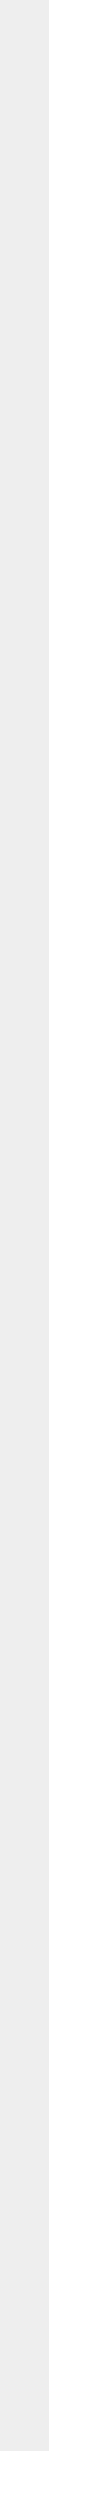
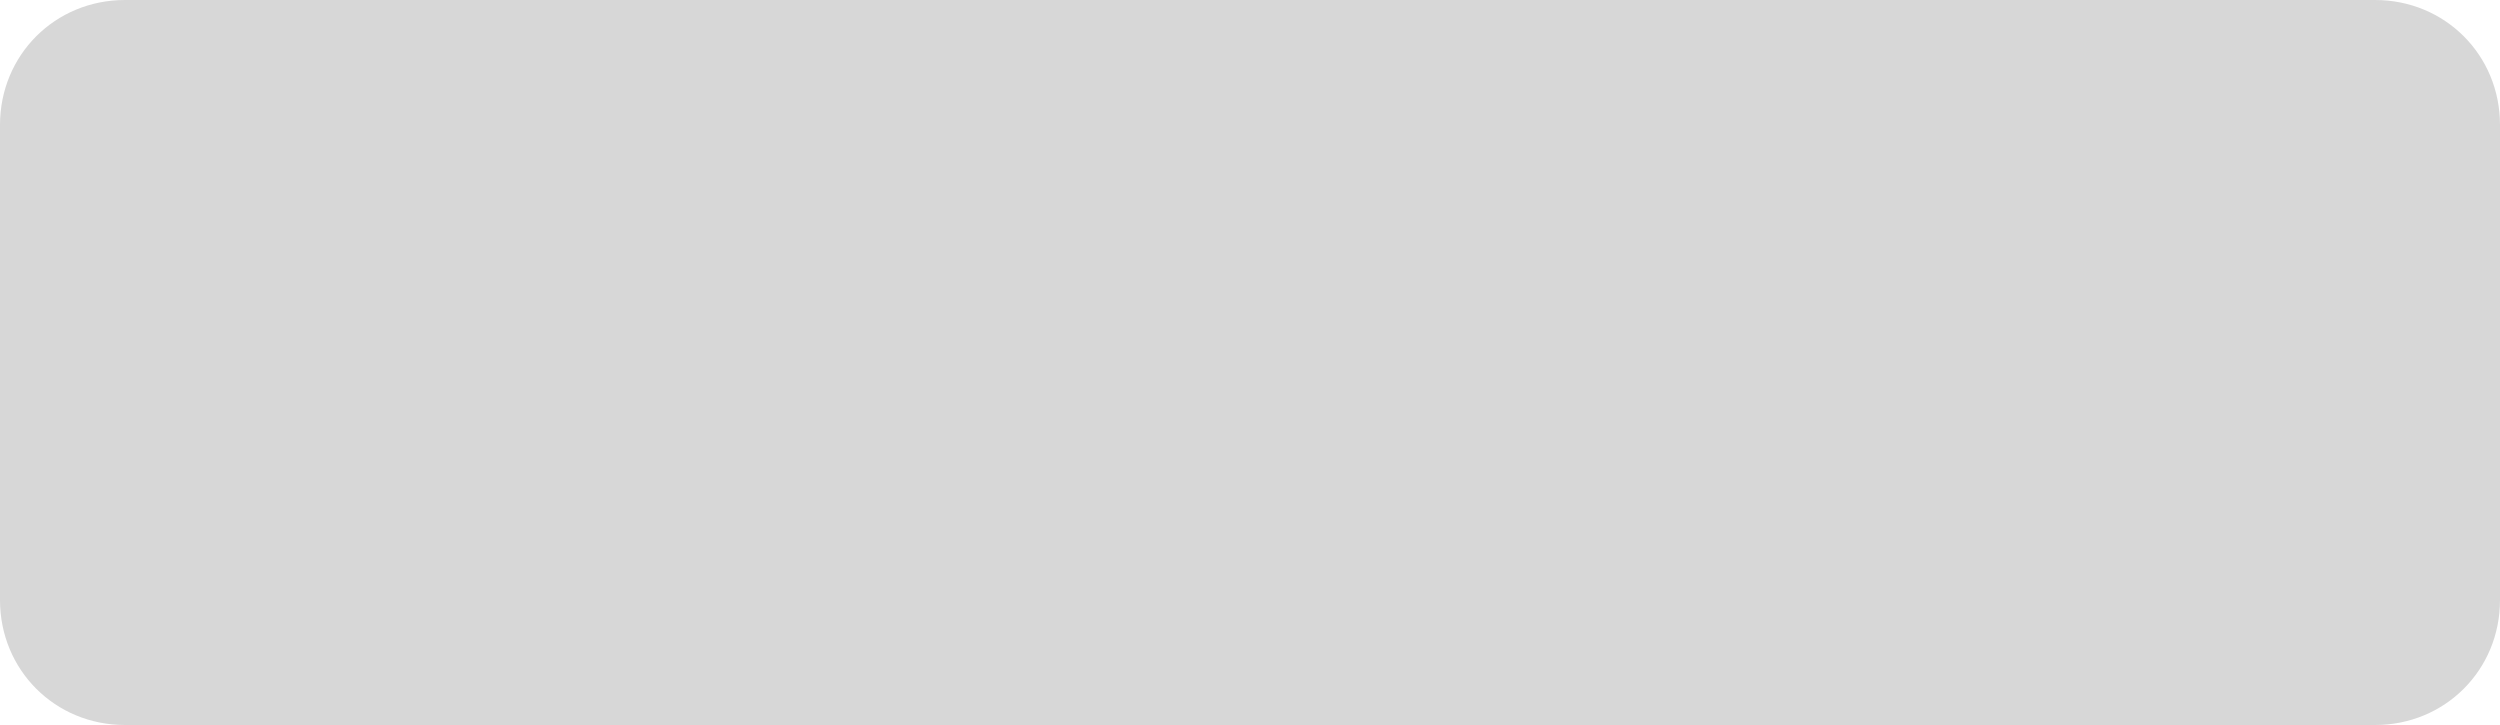
- <svg xmlns="http://www.w3.org/2000/svg" version="1.1" width="2px" height="51px">
-   <g transform="matrix(1 0 0 1 -140 -110 )">
-     <path d="M 140.5 110  L 140.5 160  " stroke-width="1" stroke="#eeeeee" fill="none" />
+ <svg xmlns="http://www.w3.org/2000/svg" version="1.1" width="100px" height="29px">
+   <g transform="matrix(1 0 0 1 -169 -609 )">
+     <path d="M 0 24  L 0 5  C 0 2.2  2.2 0  5 0  L 47 0  L 95 0  C 97.8 0  100 2.2  100 5  L 100 24  C 100 26.8  97.8 29  95 29  L 5 29  C 2.2 29  0 26.8  0 24  Z " fill-rule="nonzero" fill="#d7d7d7" stroke="none" transform="matrix(1 0 0 1 169 609 )" />
  </g>
</svg>
